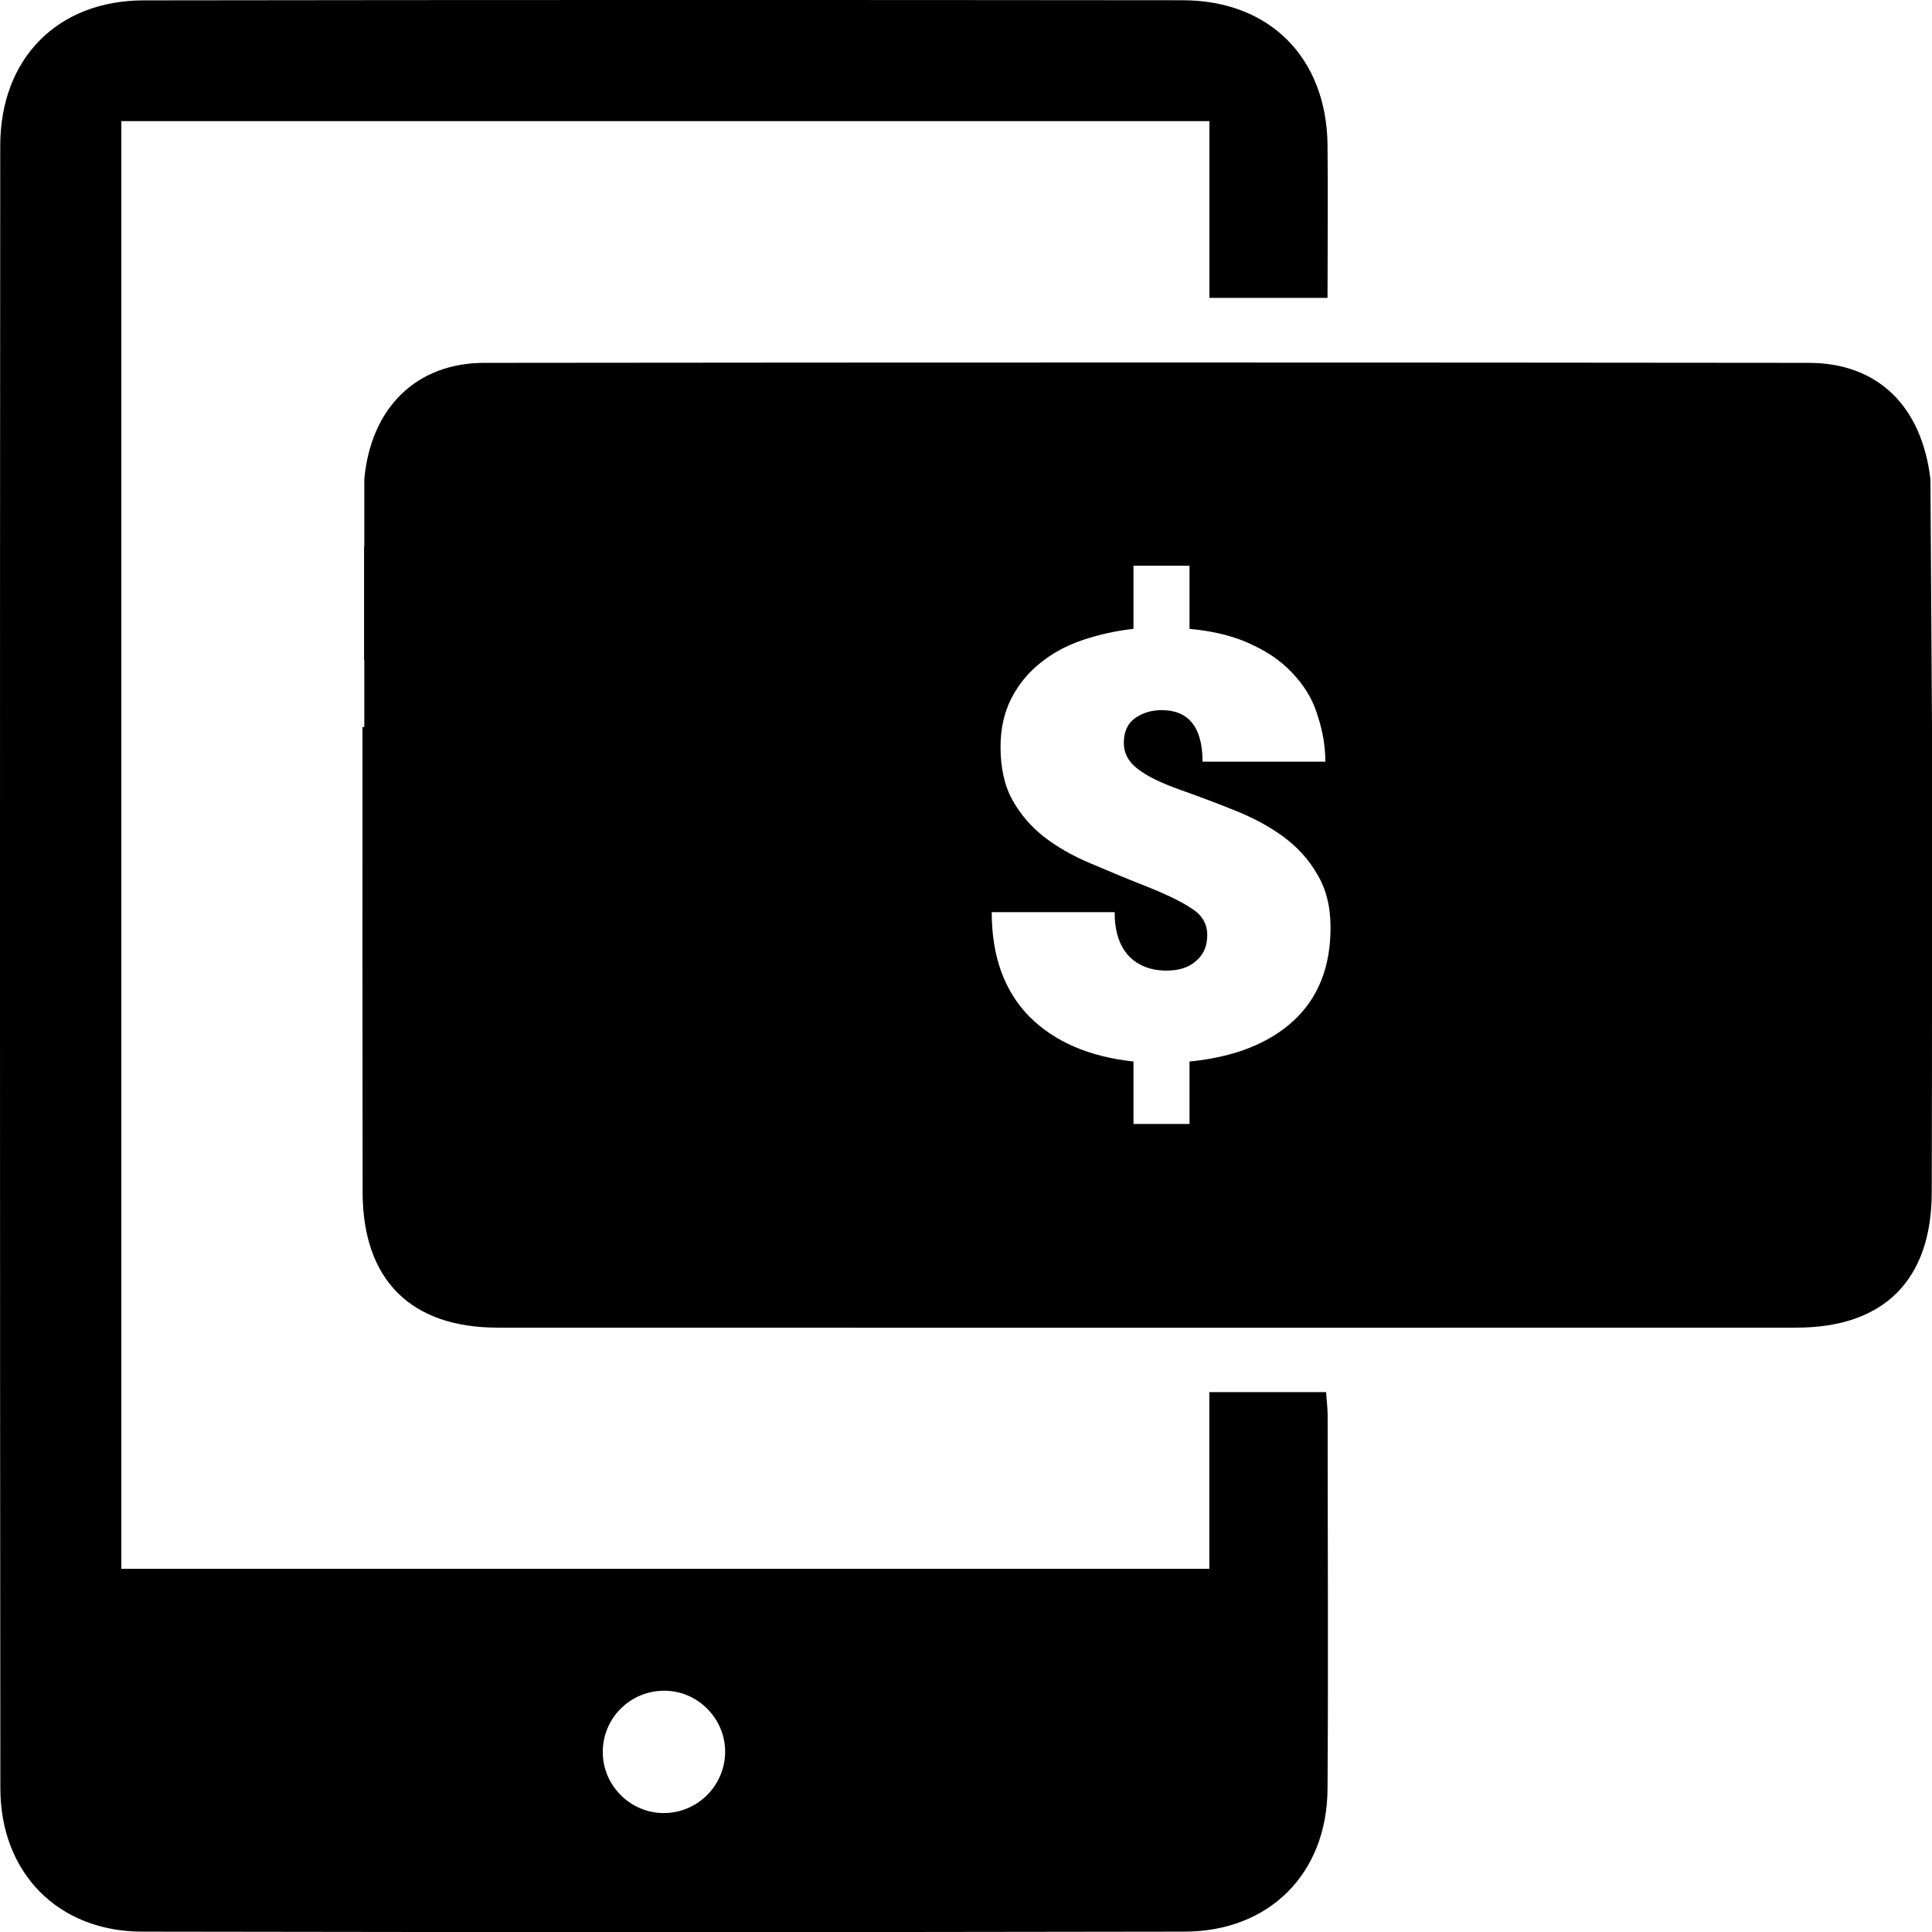
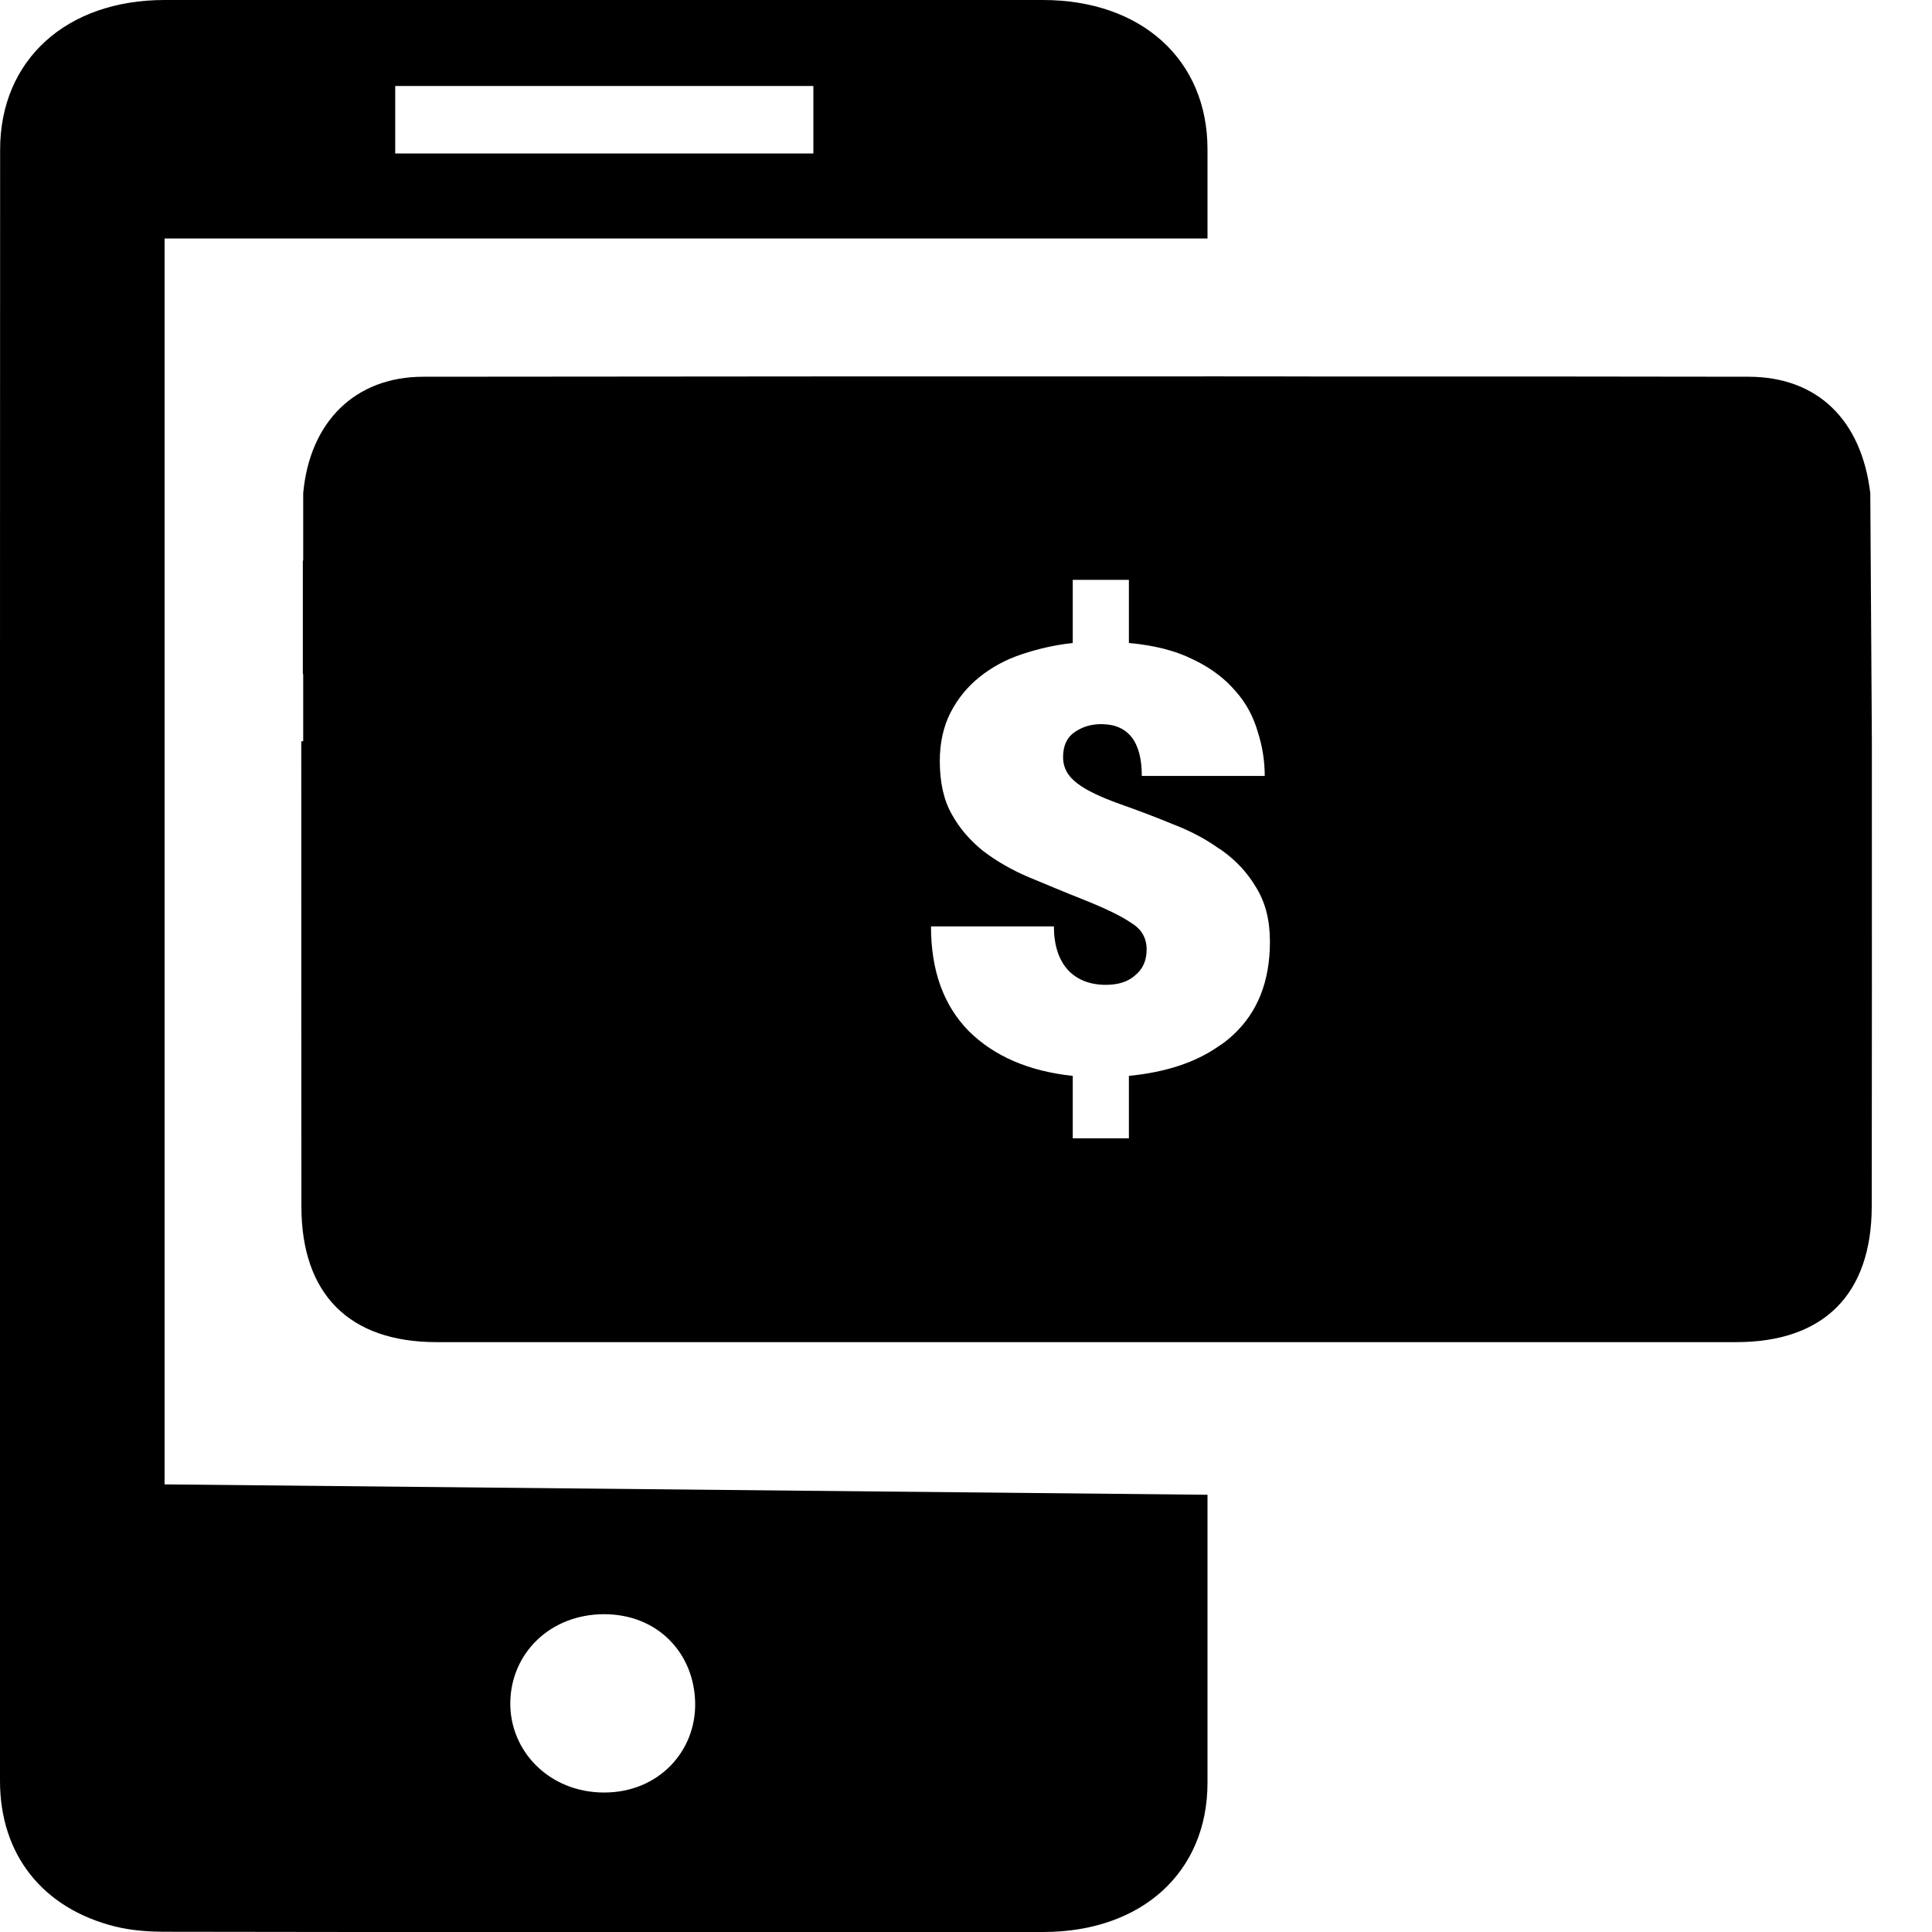
<svg xmlns="http://www.w3.org/2000/svg" width="16" height="16" viewBox="0 0 16 16" fill="none">
-   <path d="M10.015 12.992V11.529H10.982C10.987 11.602 10.995 11.662 10.995 11.722C10.995 12.754 11.001 13.785 10.994 14.817C10.989 15.517 10.511 15.996 9.809 15.997C6.932 16.002 4.056 16.002 1.179 15.997C0.482 15.997 0.003 15.511 0.003 14.809C-0.001 10.275 -0.001 5.741 0.002 1.208C0.002 0.485 0.476 0.003 1.193 0.003C4.059 -0.001 6.926 -0.001 9.792 0.002C10.514 0.002 10.985 0.478 10.994 1.198C10.999 1.613 10.994 2.029 10.994 2.467H10.016V1.003H1.005V12.992H10.015ZM6.005 14.493C5.998 14.222 5.77 14 5.5 14.002C5.213 14.002 4.984 14.238 4.992 14.523C4.999 14.795 5.226 15.015 5.497 15.015C5.782 15.015 6.013 14.778 6.005 14.493Z" fill="black" />
-   <path d="M15.987 3.968C15.915 3.361 15.549 3.006 14.981 3.005C11.325 3.001 7.669 3.001 4.012 3.005C3.446 3.005 3.071 3.379 3.017 3.968V4.525H3.015V5.466H3.017V6.021H3.002C3.002 7.328 3.001 8.599 3.003 9.87C3.003 10.597 3.399 10.995 4.122 10.995C7.707 10.996 11.293 10.996 14.877 10.995C15.603 10.995 15.997 10.6 15.998 9.873C16.001 8.684 16 7.496 16 6.308V6.021L15.987 3.968ZM10.712 8.454C10.506 8.643 10.219 8.755 9.851 8.791V9.308H9.387V8.791C9.02 8.751 8.734 8.628 8.526 8.42C8.317 8.208 8.213 7.919 8.213 7.554H9.231C9.231 7.71 9.269 7.831 9.347 7.916C9.425 7.997 9.53 8.038 9.66 8.038C9.764 8.038 9.845 8.012 9.904 7.959C9.966 7.908 9.998 7.837 9.998 7.744C9.998 7.652 9.955 7.577 9.87 7.525C9.789 7.469 9.659 7.406 9.48 7.335C9.322 7.273 9.172 7.21 9.024 7.147C8.882 7.087 8.754 7.014 8.643 6.928C8.536 6.843 8.449 6.742 8.385 6.626C8.319 6.508 8.286 6.36 8.286 6.185C8.286 6.033 8.317 5.899 8.375 5.785C8.436 5.666 8.516 5.57 8.615 5.491C8.715 5.409 8.832 5.346 8.965 5.301C9.099 5.256 9.239 5.224 9.387 5.208V4.685H9.851V5.208C10.063 5.227 10.24 5.274 10.383 5.346C10.527 5.413 10.642 5.501 10.731 5.605C10.82 5.704 10.881 5.817 10.917 5.942C10.955 6.061 10.976 6.184 10.976 6.308H9.959C9.959 6.025 9.845 5.881 9.621 5.881C9.536 5.881 9.462 5.904 9.402 5.946C9.34 5.989 9.307 6.058 9.307 6.151C9.307 6.24 9.347 6.312 9.425 6.37C9.503 6.43 9.621 6.487 9.777 6.542C9.925 6.594 10.07 6.649 10.217 6.708C10.368 6.767 10.501 6.838 10.62 6.923C10.738 7.009 10.835 7.112 10.906 7.236C10.981 7.358 11.019 7.504 11.019 7.682C11.019 8.007 10.917 8.265 10.712 8.454Z" fill="black" />
+   <path d="M15.489 4.084C15.416 3.476 15.05 3.121 14.482 3.12C13.293 3.118 12.104 3.117 10.914 3.118C10.64 3.117 10.365 3.117 10.091 3.117C7.897 3.117 5.702 3.117 3.506 3.12C2.94 3.12 2.565 3.494 2.511 4.084V4.642H2.508V5.582H2.511V6.139H2.495C2.495 7.445 2.495 8.718 2.496 9.989C2.496 10.718 2.892 11.115 3.616 11.115C5.775 11.115 7.933 11.115 10.091 11.115H10.914C12.069 11.115 13.224 11.115 14.379 11.115C15.104 11.115 15.499 10.719 15.501 9.992C15.503 8.802 15.502 7.614 15.502 6.426V6.139L15.489 4.084ZM10.211 8.572C10.174 8.606 10.135 8.638 10.093 8.664C9.899 8.8 9.652 8.88 9.349 8.91V9.427H8.884V8.91C8.518 8.871 8.232 8.746 8.023 8.539C7.814 8.326 7.71 8.038 7.71 7.672H8.728C8.728 7.828 8.768 7.949 8.845 8.034C8.922 8.115 9.027 8.156 9.158 8.156C9.261 8.156 9.343 8.13 9.401 8.077C9.464 8.026 9.496 7.955 9.496 7.862C9.496 7.768 9.453 7.694 9.368 7.643C9.286 7.586 9.156 7.524 8.977 7.452C8.82 7.39 8.67 7.327 8.521 7.265C8.379 7.205 8.251 7.131 8.14 7.046C8.034 6.96 7.946 6.86 7.882 6.743C7.815 6.625 7.783 6.478 7.783 6.302C7.783 6.149 7.814 6.015 7.872 5.901C7.933 5.783 8.013 5.686 8.112 5.607C8.213 5.526 8.329 5.462 8.463 5.418C8.597 5.373 8.737 5.341 8.884 5.325V4.802H9.349V5.325C9.561 5.344 9.739 5.39 9.882 5.462C9.96 5.499 10.032 5.543 10.093 5.591C10.144 5.63 10.189 5.674 10.23 5.721C10.319 5.82 10.38 5.935 10.416 6.06C10.454 6.178 10.474 6.3 10.474 6.426H9.456C9.456 6.142 9.343 5.997 9.119 5.997C9.034 5.997 8.96 6.021 8.9 6.063C8.837 6.105 8.804 6.175 8.804 6.268C8.804 6.362 8.845 6.429 8.922 6.488C9.001 6.548 9.119 6.603 9.276 6.659C9.423 6.711 9.569 6.766 9.714 6.826C9.855 6.88 9.981 6.946 10.093 7.026C10.102 7.03 10.109 7.036 10.118 7.042C10.237 7.126 10.333 7.23 10.405 7.353C10.48 7.476 10.517 7.621 10.517 7.799C10.517 8.125 10.416 8.383 10.211 8.572Z" fill="black" />
+   <path d="M1.363 1.975H10V1.236C10 0.495 9.453 0 8.636 0C6.212 0 3.788 0 1.363 0C0.548 0 0.001 0.498 0.001 1.239C0 3.498 0 5.757 0 8.017V14.749C0 15.358 0.352 15.805 0.955 15.955C1.086 15.987 1.228 15.998 1.365 15.998C3.79 16.002 6.214 16.002 8.639 16C9.455 16 10 15.505 10 14.764V12.379L1.363 12.293V1.975ZM6.736 0.712V1.271H3.273V0.712H6.736ZM5.001 13.368C5.45 13.368 5.748 13.693 5.757 14.099C5.766 14.503 5.454 14.845 5.003 14.845C4.551 14.845 4.221 14.504 4.226 14.099C4.232 13.693 4.553 13.37 5.001 13.368Z" fill="black" />
</svg>
